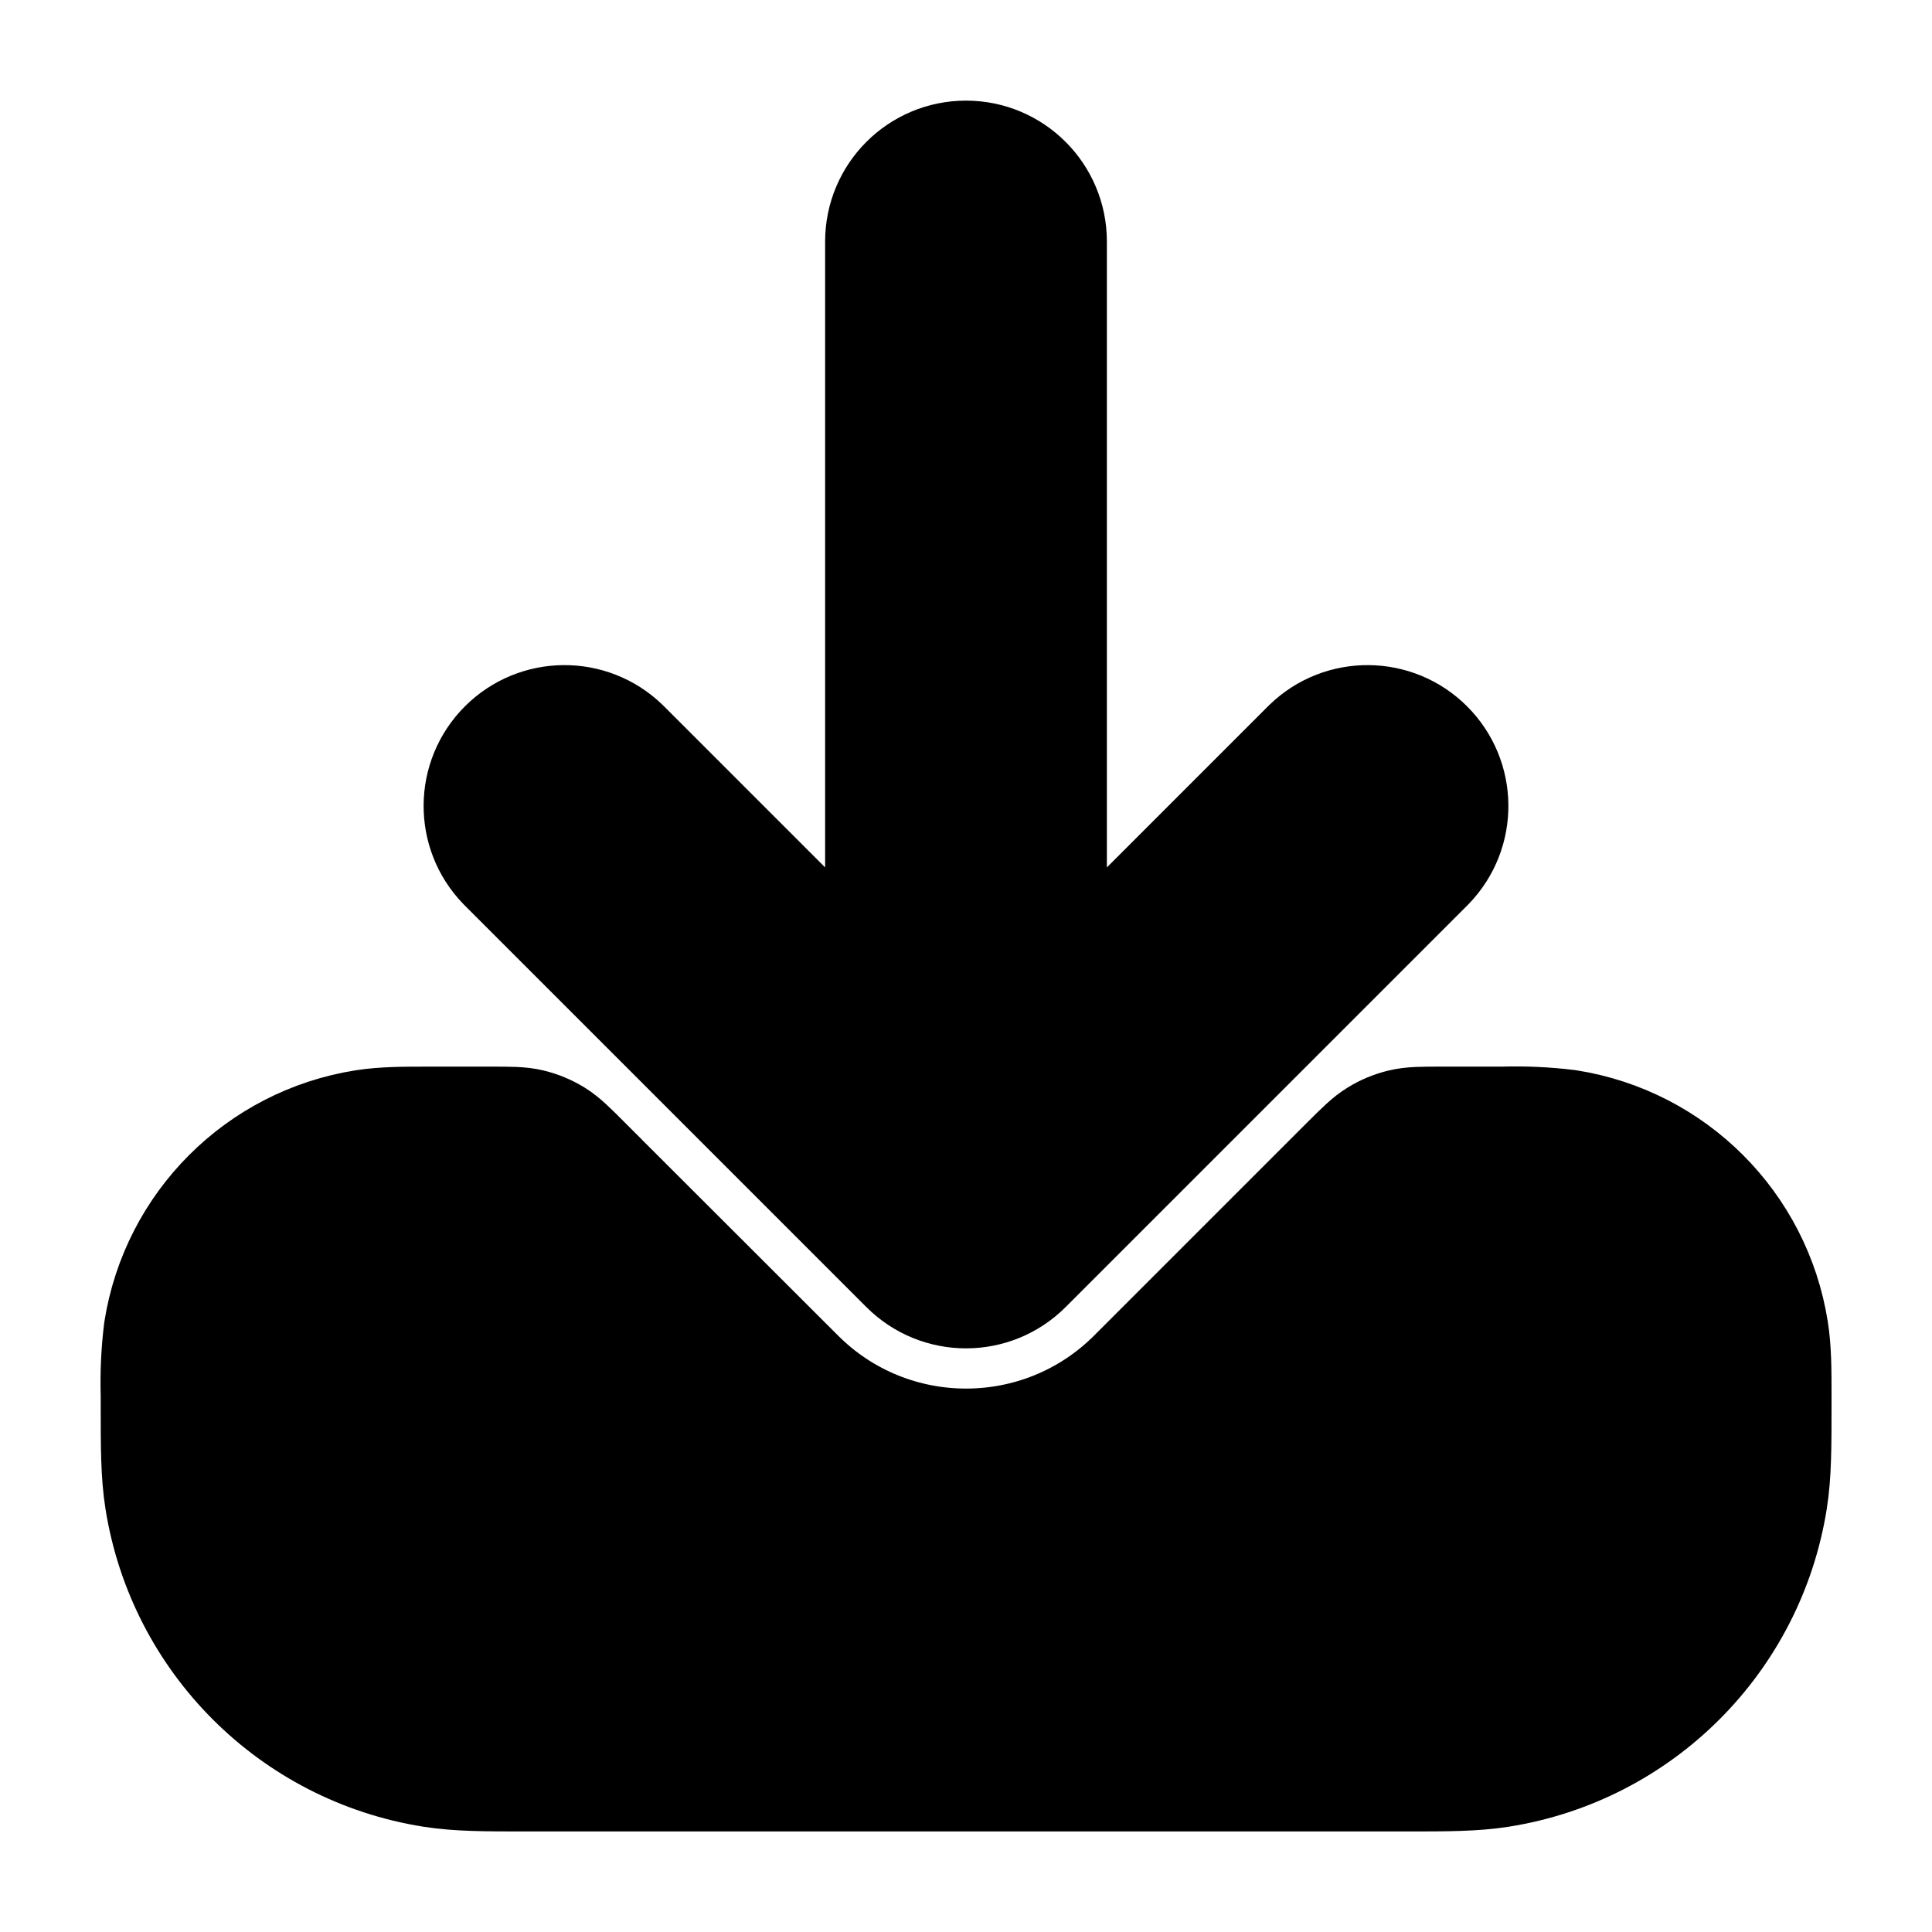
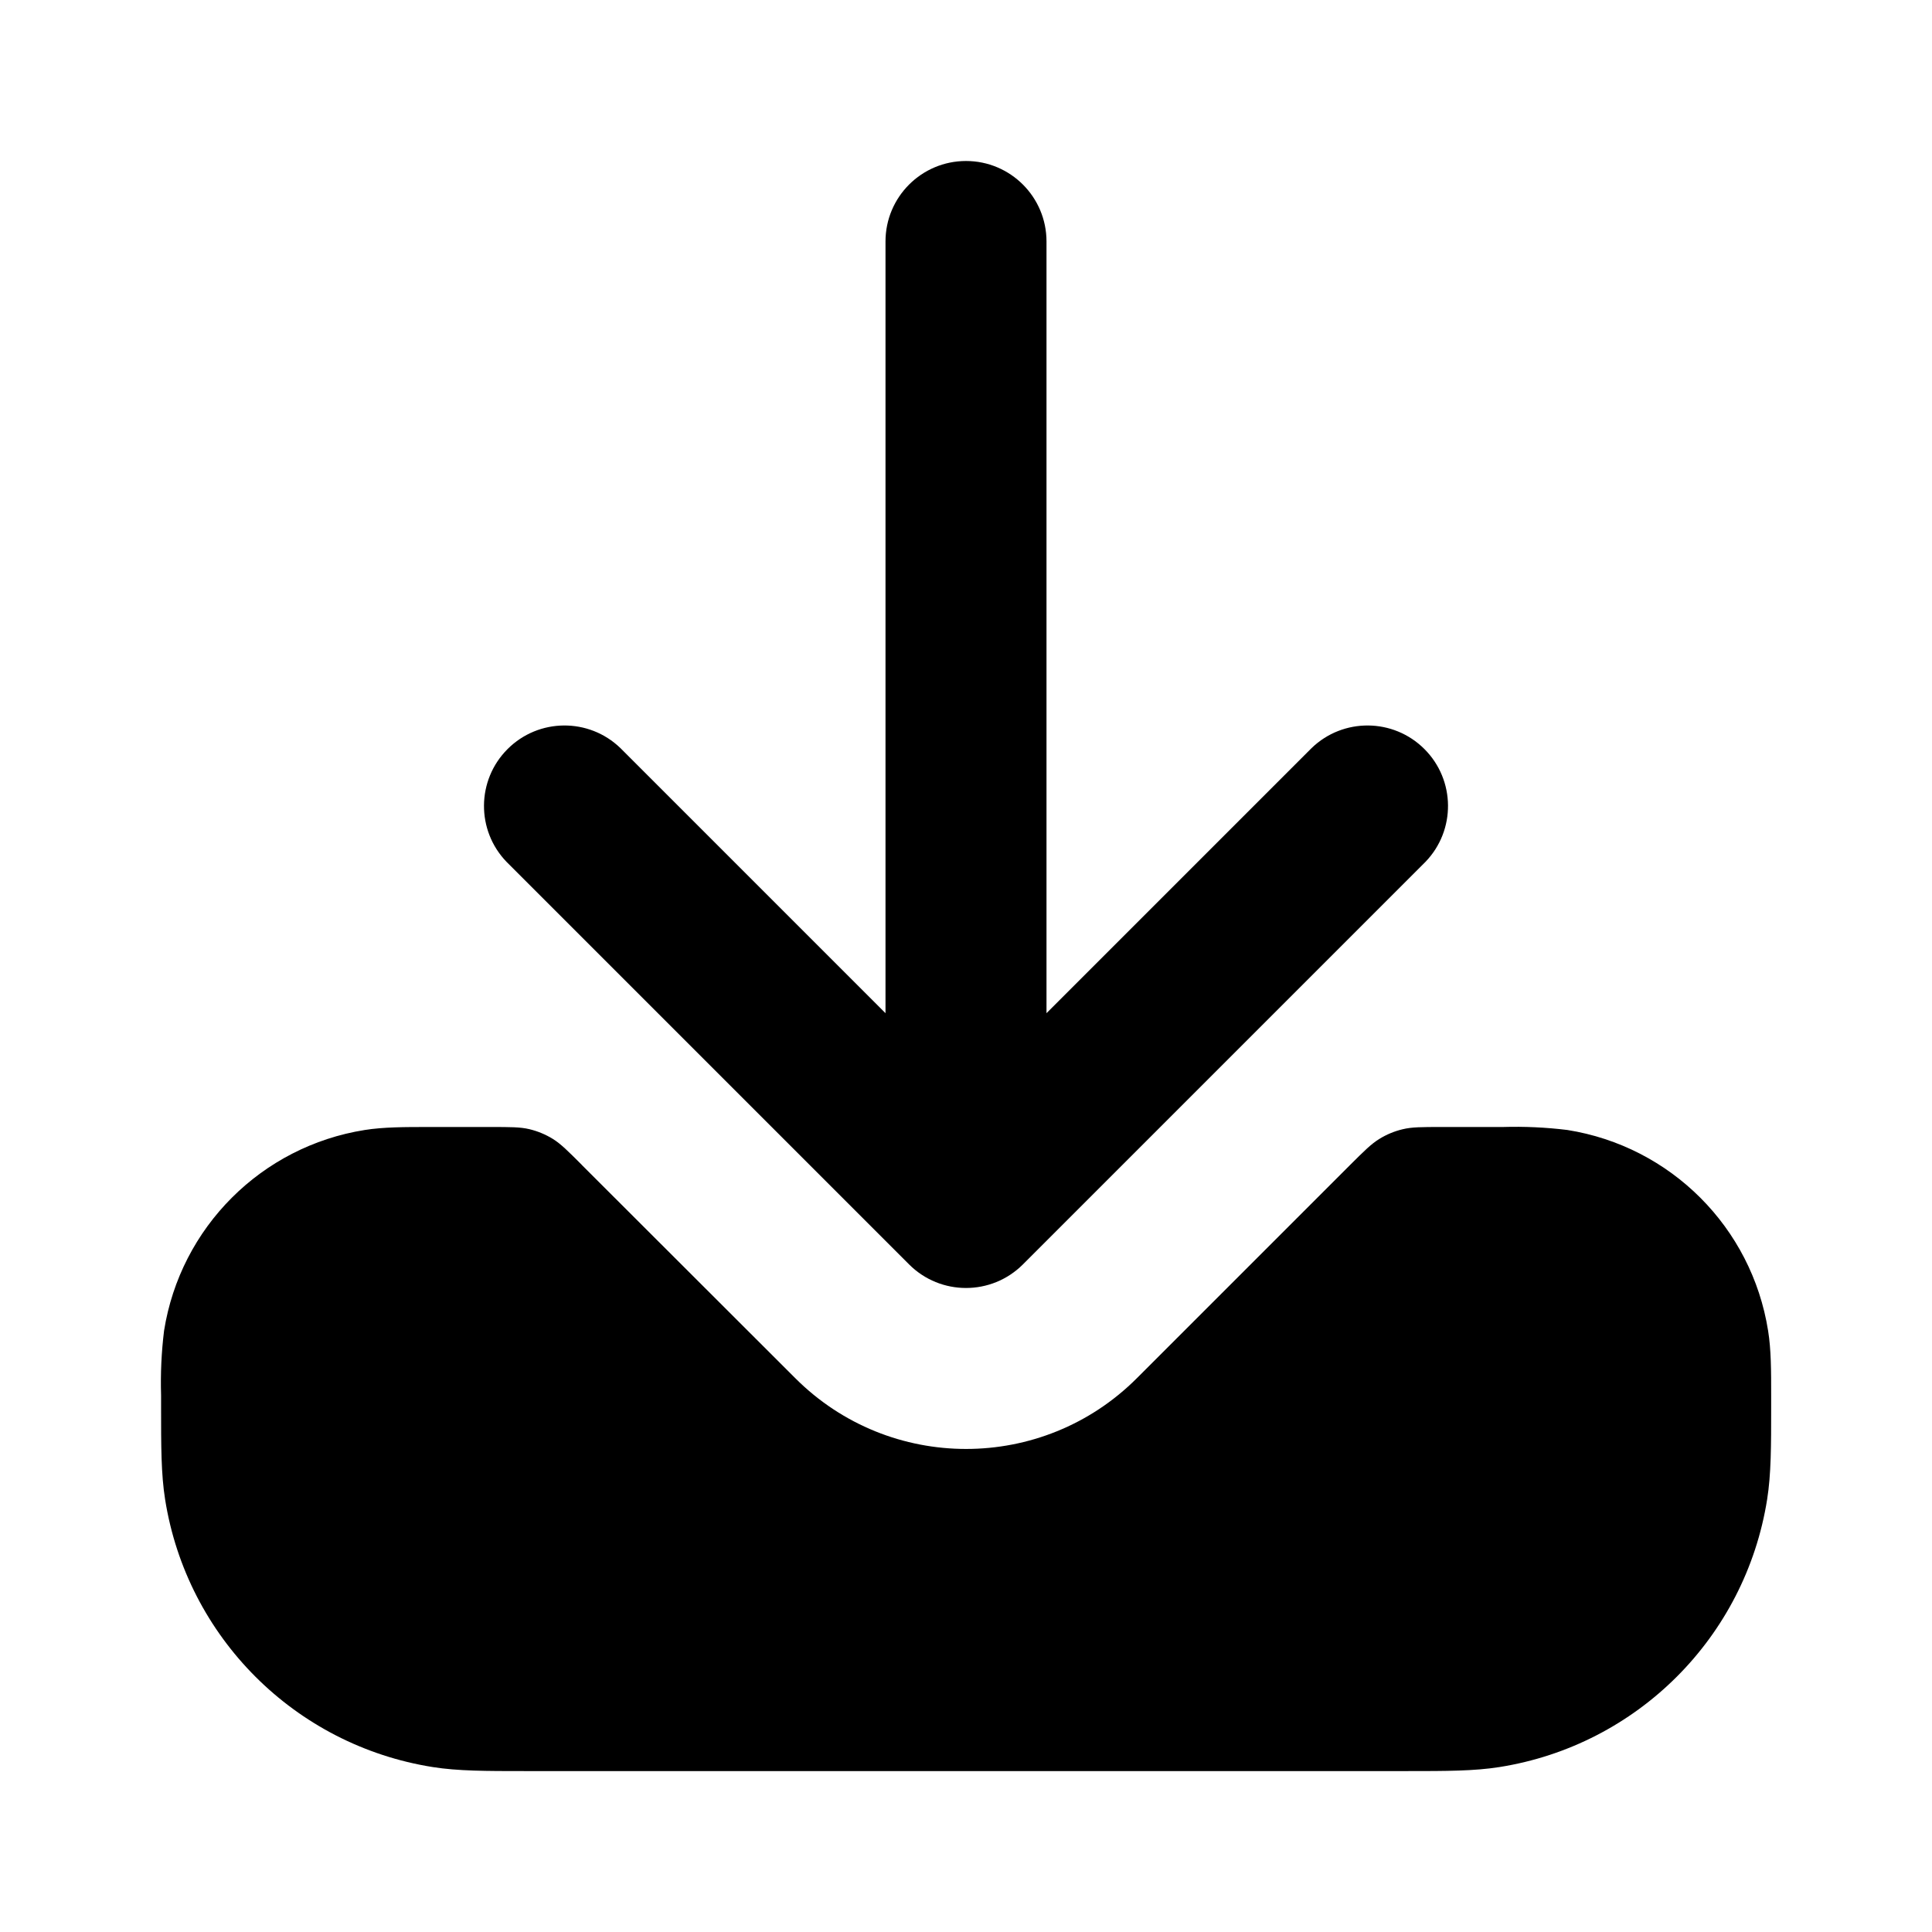
- <svg xmlns="http://www.w3.org/2000/svg" fill="none" viewBox="0 0 24 24" stroke-width="1.5" stroke="currentColor" aria-hidden="true">
-   <path fill="#000" d="M7.226 14.469c-.173-.173-.26-.26-.36-.322a1 1 0 0 0-.29-.12C6.463 14 6.34 14 6.096 14h-.762c-.305 0-.567 0-.802.037a3 3 0 0 0-2.494 2.494 5.274 5.274 0 0 0-.037.802v.15c0 .476 0 .83.05 1.143a4 4 0 0 0 3.324 3.325c.313.05.667.05 1.144.05h10.965c.476 0 .83 0 1.143-.05a4 4 0 0 0 3.325-3.325c.05-.313.05-.666.05-1.143v-.15c0-.305 0-.567-.038-.802a3 3 0 0 0-2.494-2.494 5.278 5.278 0 0 0-.802-.037h-.762c-.244 0-.367 0-.482.028-.102.024-.2.065-.289.12-.1.061-.187.148-.36.32l-2.653 2.653a3 3 0 0 1-4.242 0L7.226 14.47Z" />
-   <path fill="#000" d="M13 3a1 1 0 0 0-2 0v9.586L7.707 9.293a1 1 0 0 0-1.414 1.414l5 5a1 1 0 0 0 1.414 0l5-5a1 1 0 0 0-1.414-1.414L13 12.586V3Z" />
+ <svg xmlns="http://www.w3.org/2000/svg" viewBox="0 0 24 24" fill="currentColor" aria-hidden="true">
+   <path d="M7.226 14.469c-.173-.173-.26-.26-.36-.322a1 1 0 0 0-.29-.12C6.463 14 6.34 14 6.096 14h-.762c-.305 0-.567 0-.802.037a3 3 0 0 0-2.494 2.494 5.274 5.274 0 0 0-.037.802v.15c0 .476 0 .83.05 1.143a4 4 0 0 0 3.324 3.325c.313.05.667.05 1.144.05h10.965c.476 0 .83 0 1.143-.05a4 4 0 0 0 3.325-3.325c.05-.313.05-.666.05-1.143v-.15c0-.305 0-.567-.038-.802a3 3 0 0 0-2.494-2.494 5.278 5.278 0 0 0-.802-.037h-.762c-.244 0-.367 0-.482.028-.102.024-.2.065-.289.12-.1.061-.187.148-.36.32l-2.653 2.653a3 3 0 0 1-4.242 0L7.226 14.47Z" />
+   <path d="M13 3a1 1 0 0 0-2 0v9.586L7.707 9.293a1 1 0 0 0-1.414 1.414l5 5a1 1 0 0 0 1.414 0l5-5a1 1 0 0 0-1.414-1.414L13 12.586V3Z" />
</svg>
